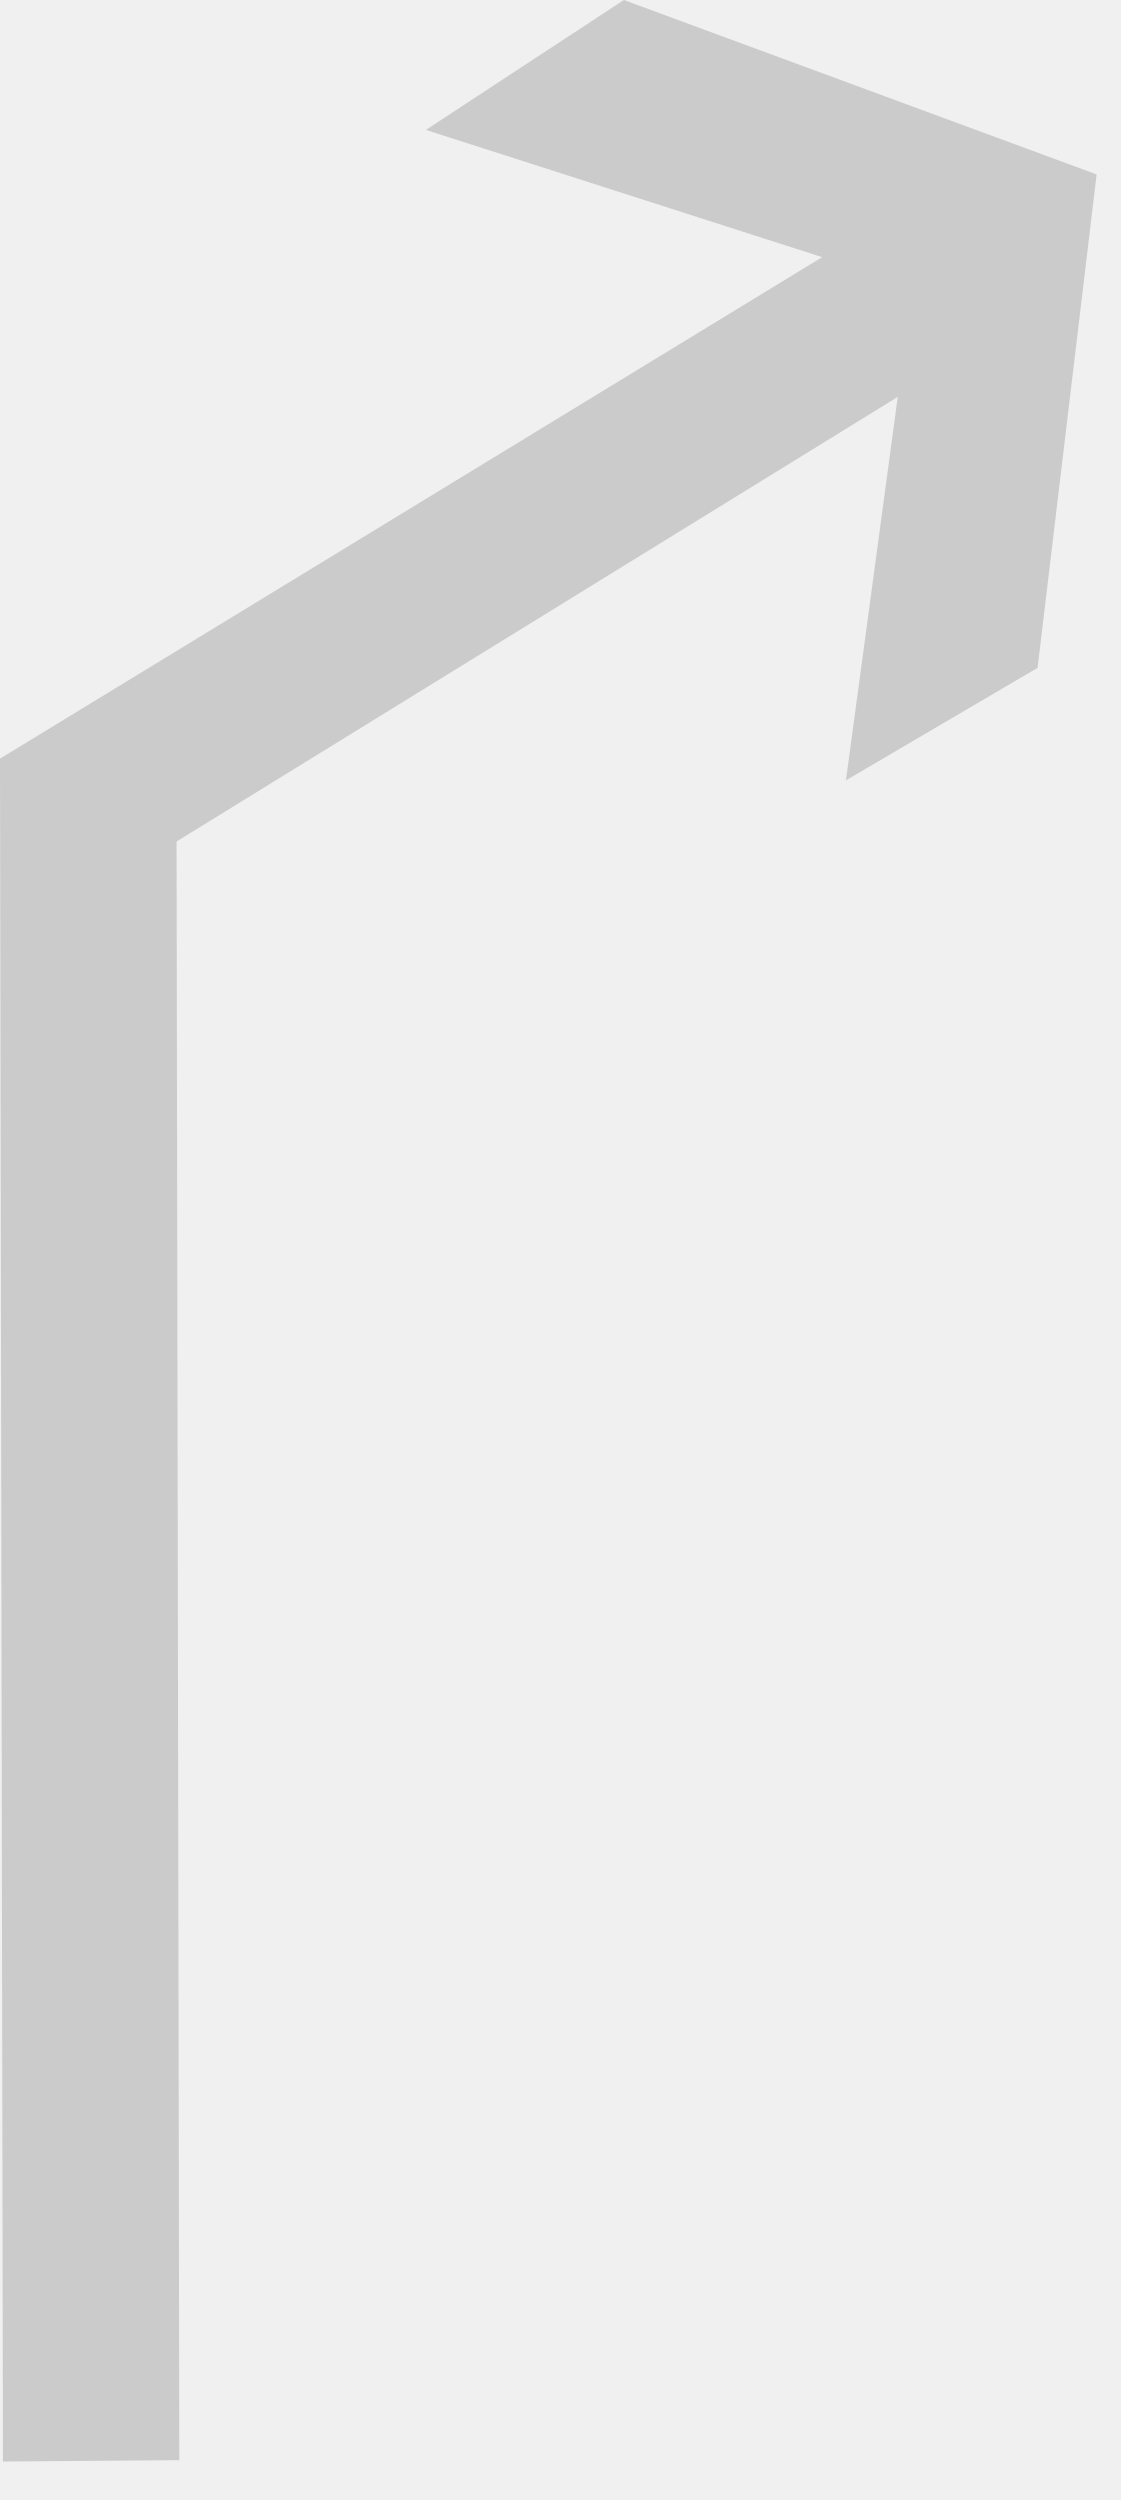
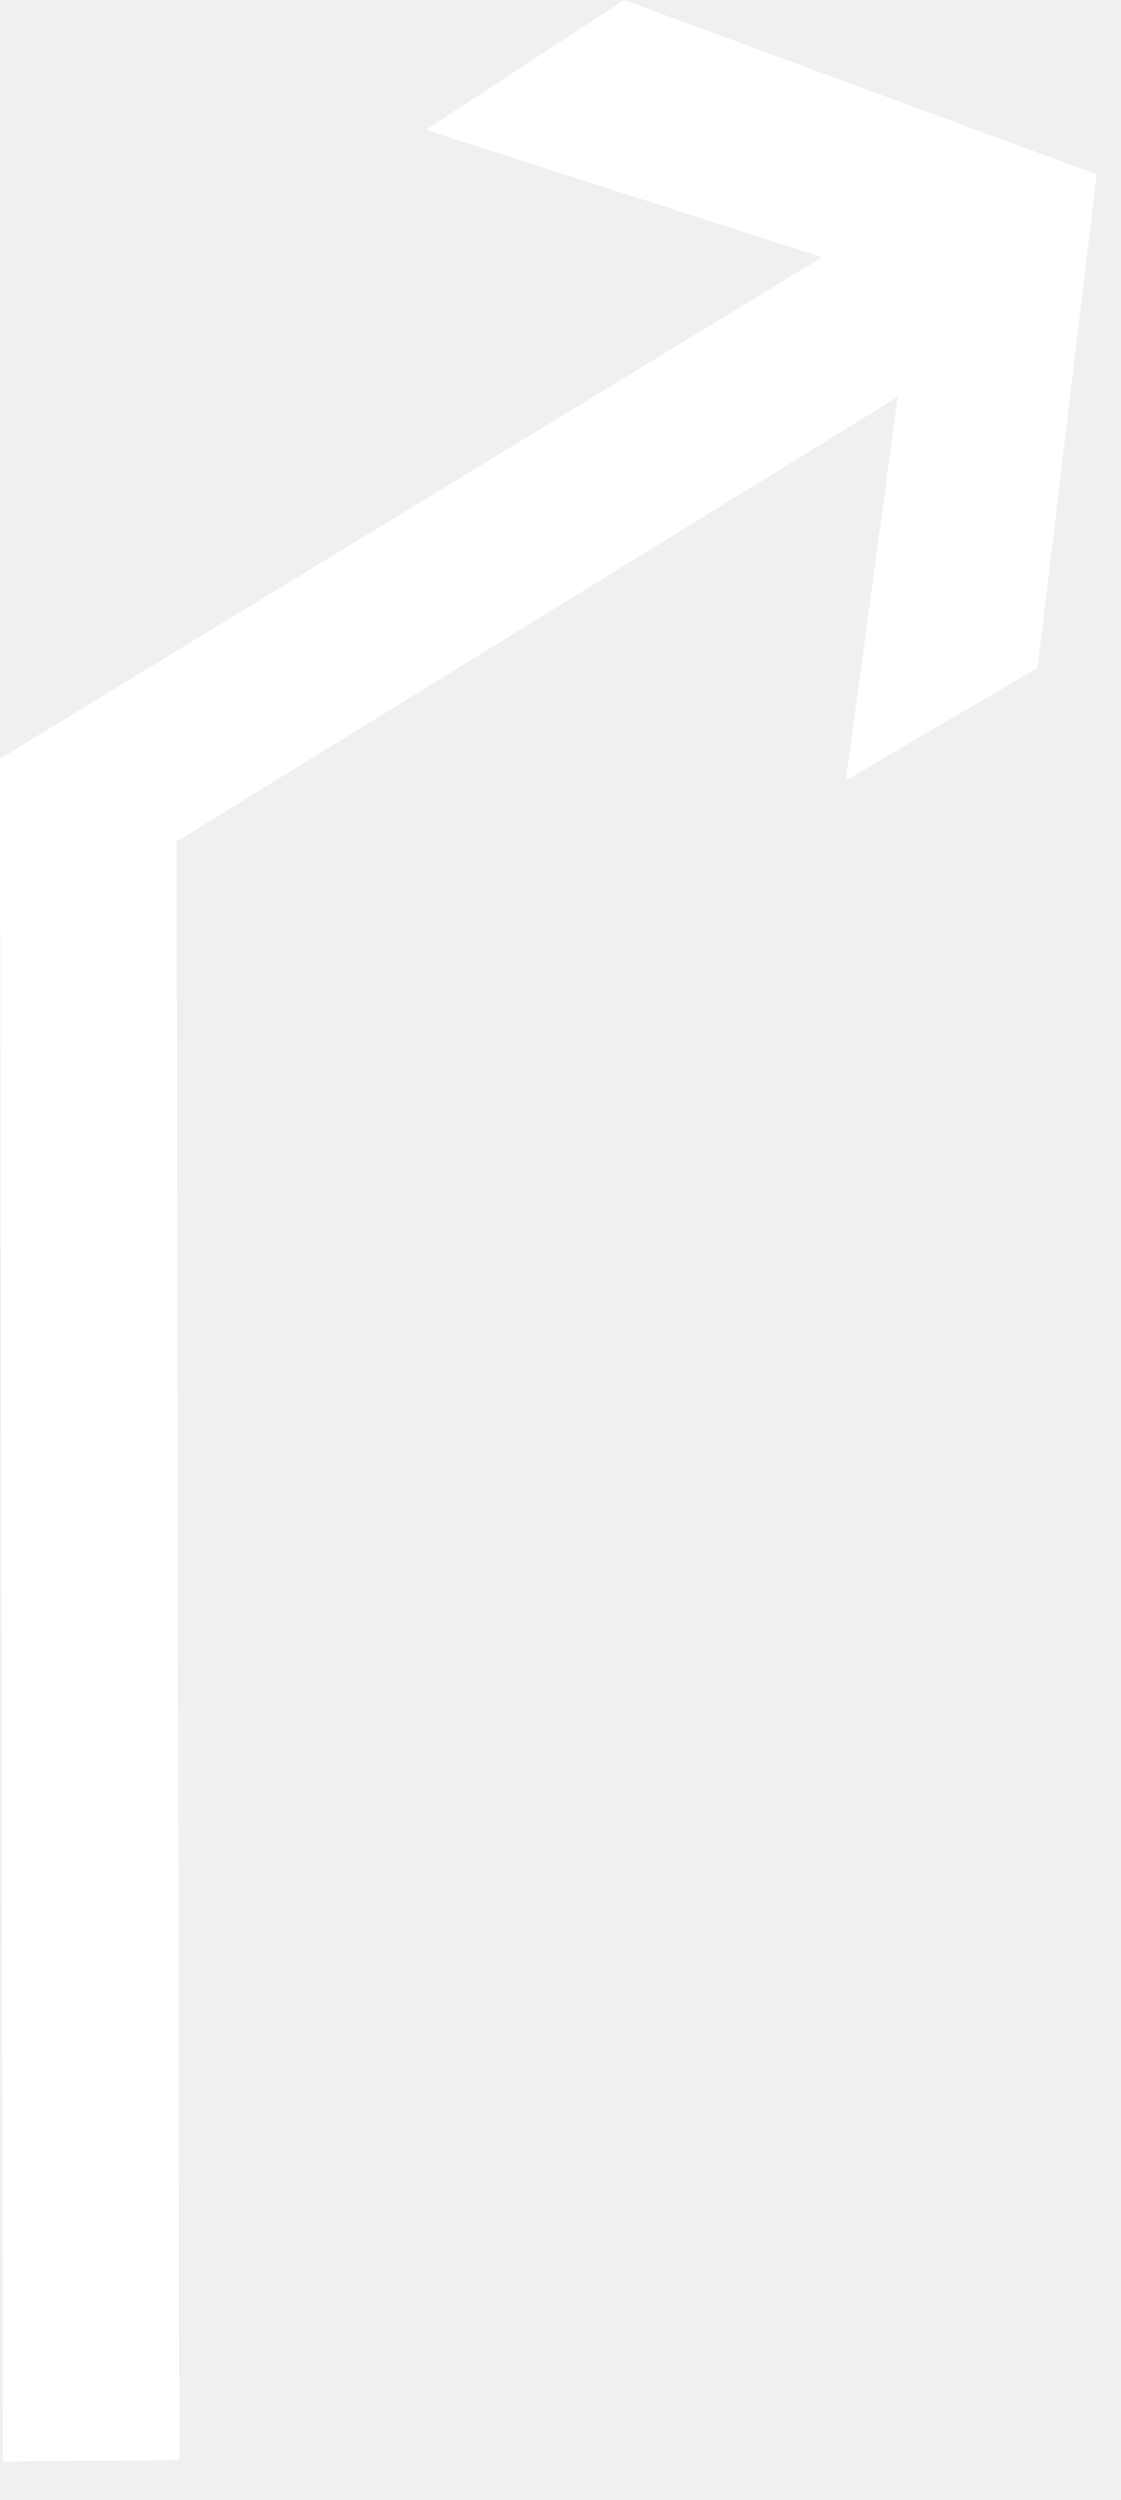
<svg xmlns="http://www.w3.org/2000/svg" width="13px" height="29px" viewBox="0 0 13 29" version="1.1">
  <g id="待定" stroke="none" stroke-width="1" fill="none" fill-rule="evenodd">
-     <g id="工具栏汇总复制" transform="translate(-1539, -617)" fill="#CBCBCB">
+     <g id="工具栏汇总复制" transform="translate(-1539, -617)" fill="#FFFFFF">
      <g id="编组-25" transform="translate(1382, 615)">
        <g id="3" transform="translate(157, 2)">
          <polygon id="Fill-1" points="0.034 28.554 2.08 28.538 2.048 9.637 0 8.799" />
          <polygon id="Fill-2" points="7.237 -0 4.94 1.507 9.537 2.983 0.002 8.799 0.313 10.831 10.414 4.604 9.813 9.052 12.036 7.747 12.72 2.031 12.72 2.023" />
        </g>
      </g>
    </g>
  </g>
</svg>
